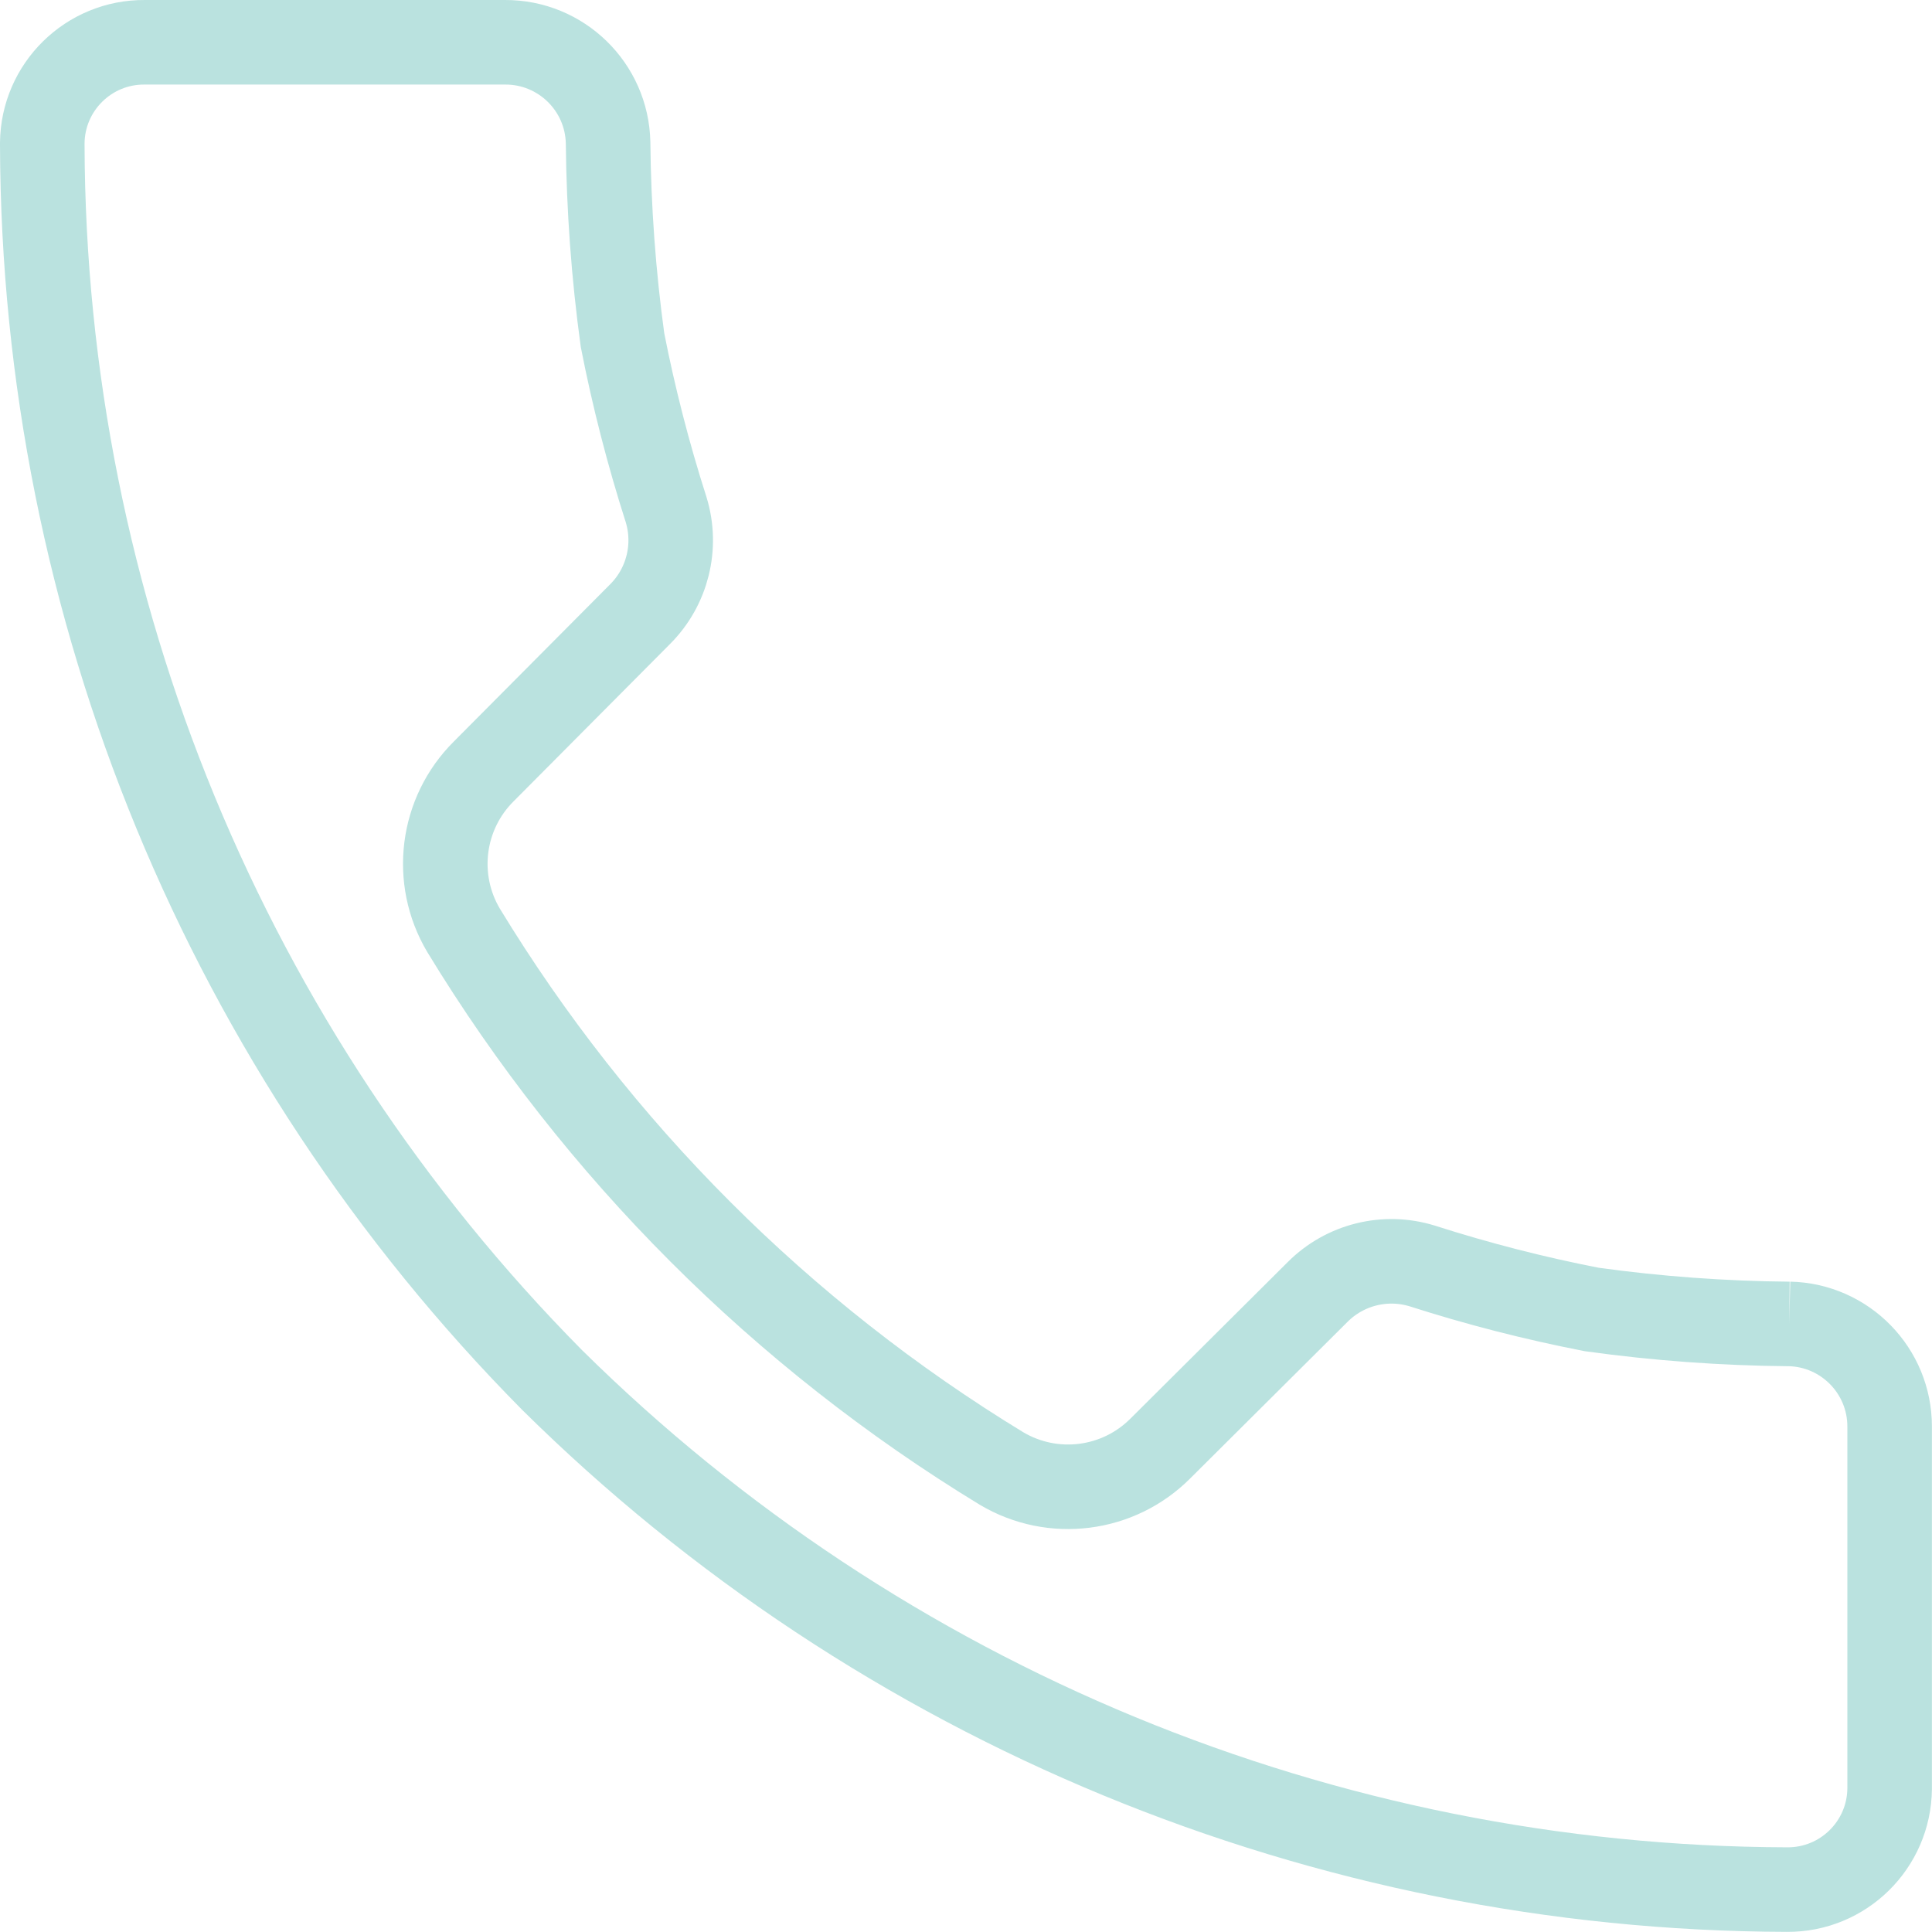
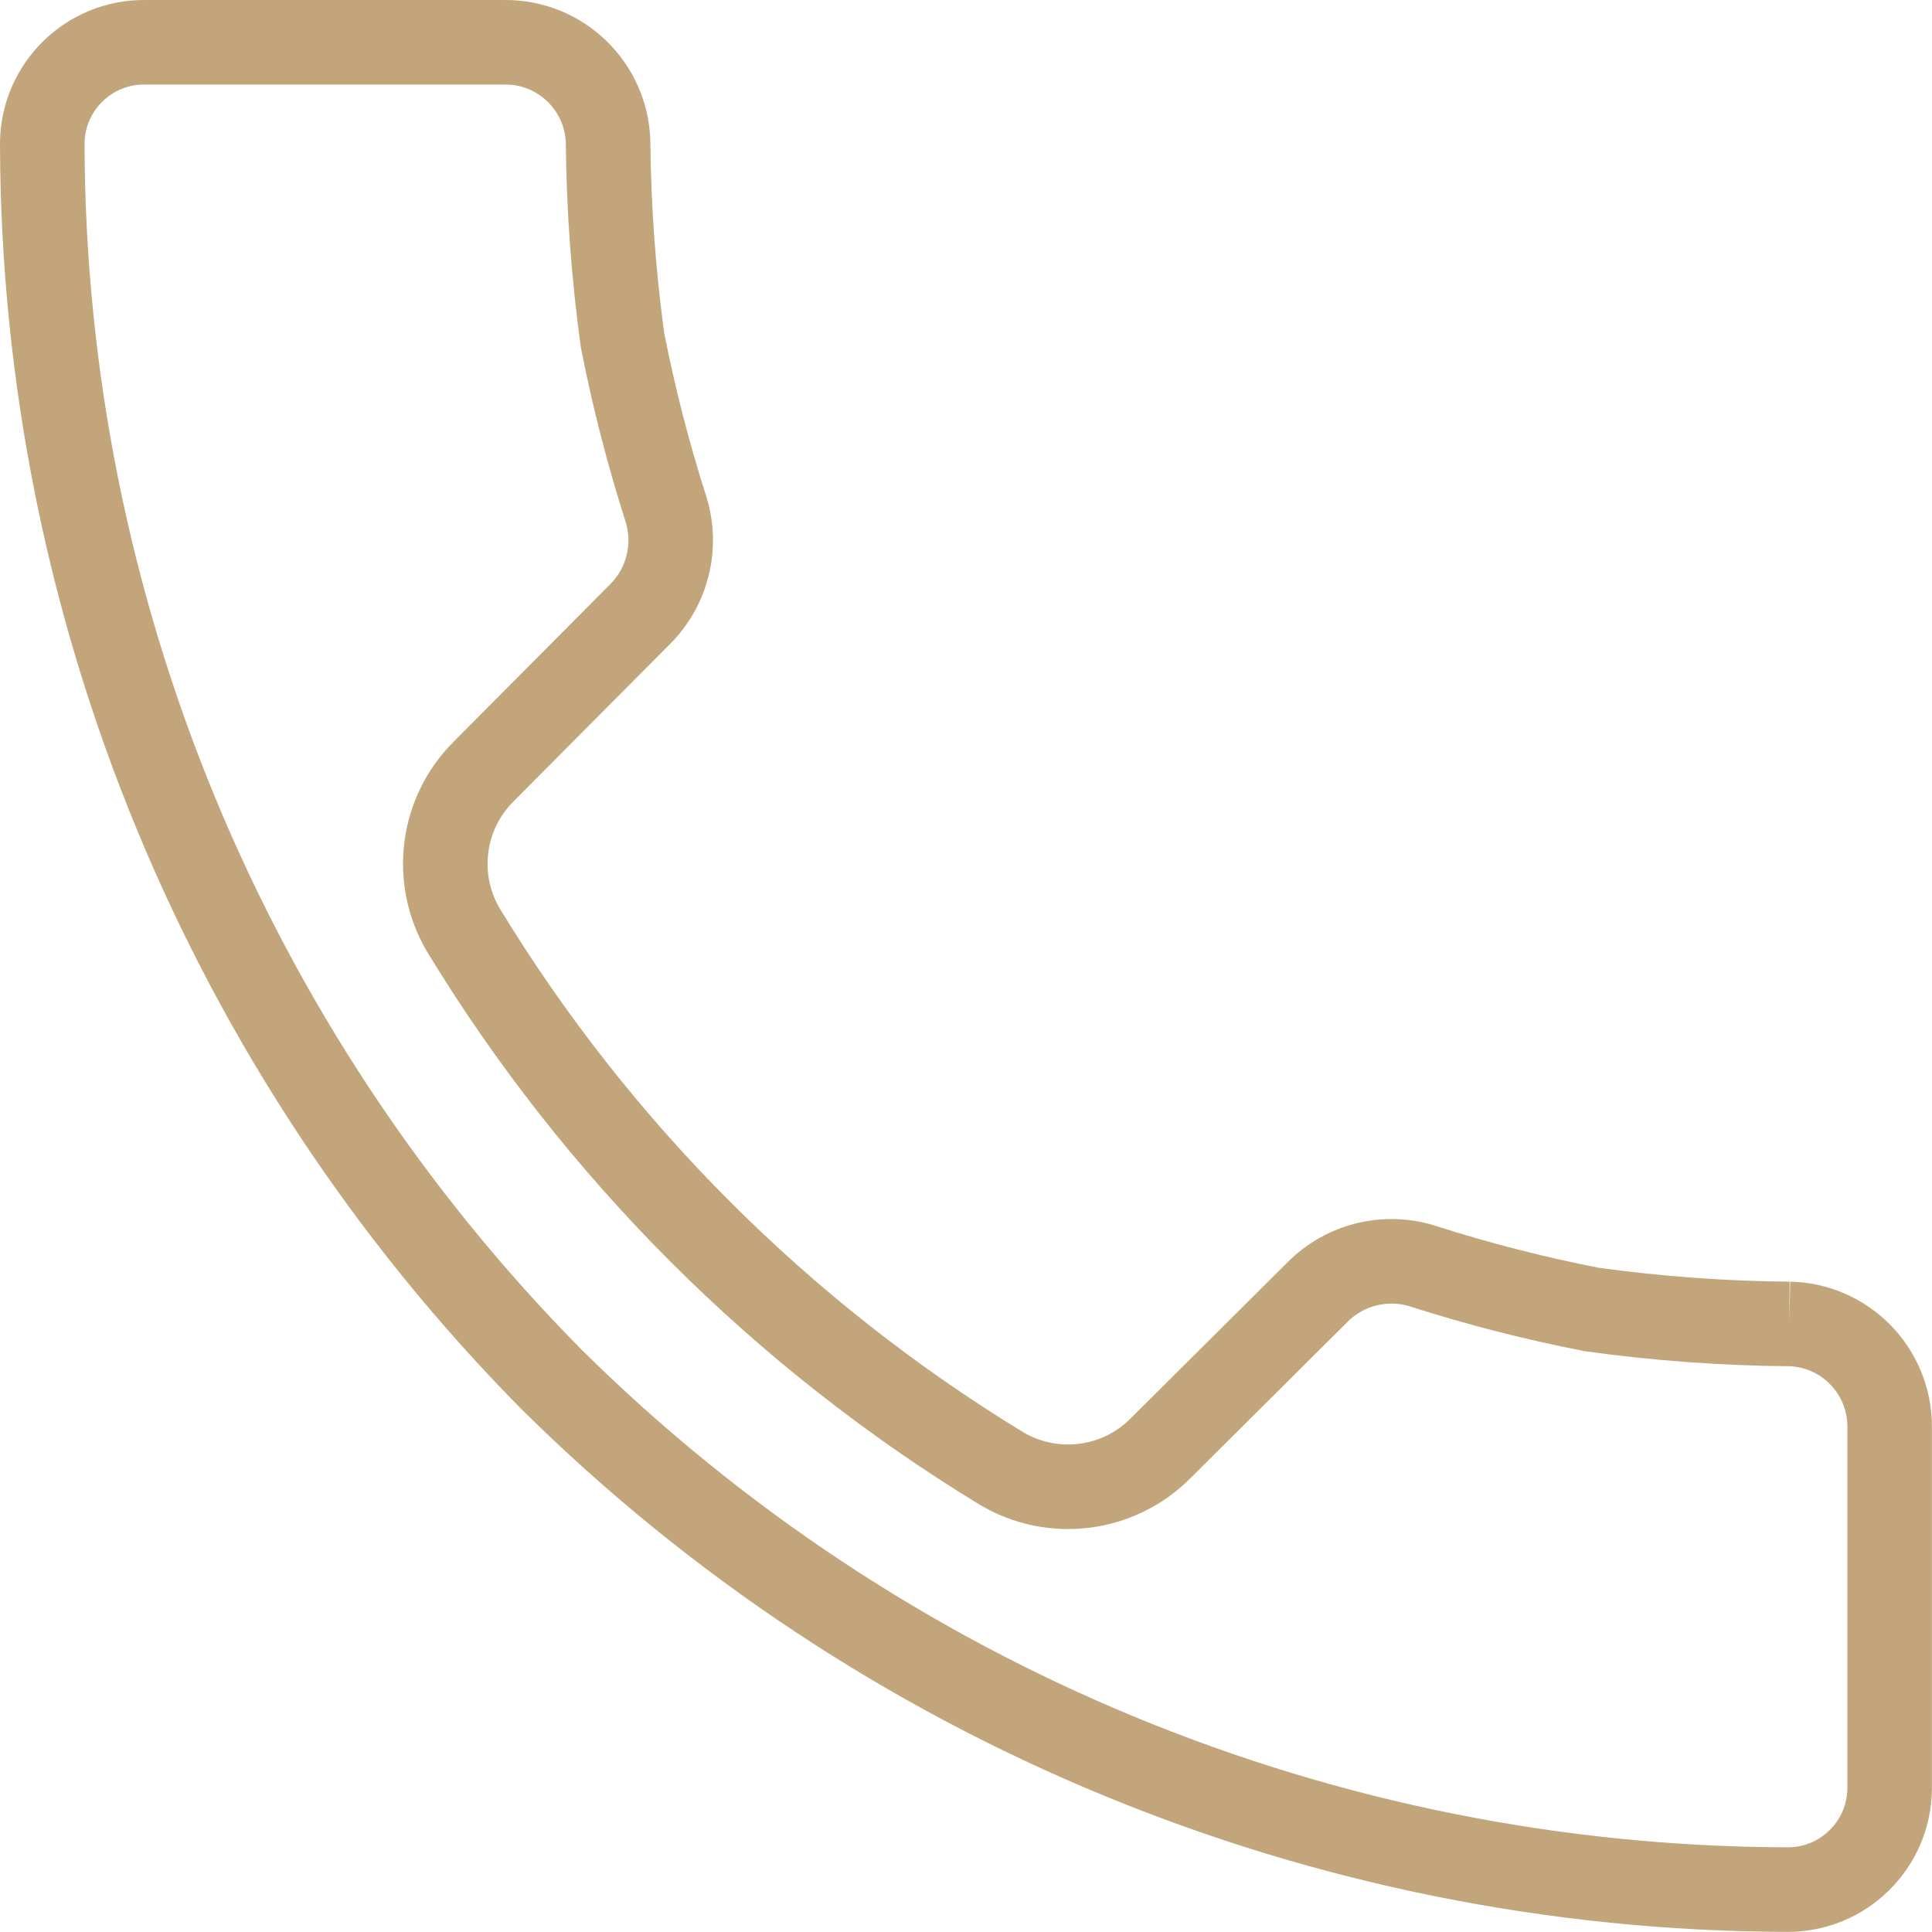
<svg xmlns="http://www.w3.org/2000/svg" width="45.694" height="45.697" viewBox="0 0 45.694 45.697">
-   <path id="Path_61980" data-name="Path 61980" d="M42.322,39.477a36.308,36.308,0,0,1-4.671-.342,35.087,35.087,0,0,1-4.013-1.03,2.468,2.468,0,0,0-2.472.615l-3.718,3.7a3.082,3.082,0,0,1-3.759.476A38.062,38.062,0,0,1,10.964,30.166a3.082,3.082,0,0,1,.476-3.757l3.7-3.721a2.471,2.471,0,0,0,.615-2.473,35.7,35.7,0,0,1-1.031-4.009,36.995,36.995,0,0,1-.341-4.671,2.427,2.427,0,0,0-2.434-2.373H3.428A2.407,2.407,0,0,0,1,11.547v.042A41.7,41.7,0,0,0,13.056,40.8a41.7,41.7,0,0,0,29.21,12.056,2.409,2.409,0,0,0,2.429-2.388V41.907a2.427,2.427,0,0,0-2.373-2.431" transform="translate(0 -8.162)" fill="none" stroke="#bae2df" stroke-miterlimit="10" stroke-width="2" />
+   <path id="Path_61980" data-name="Path 61980" d="M42.322,39.477a36.308,36.308,0,0,1-4.671-.342,35.087,35.087,0,0,1-4.013-1.03,2.468,2.468,0,0,0-2.472.615l-3.718,3.7a3.082,3.082,0,0,1-3.759.476A38.062,38.062,0,0,1,10.964,30.166a3.082,3.082,0,0,1,.476-3.757l3.7-3.721a2.471,2.471,0,0,0,.615-2.473,35.7,35.7,0,0,1-1.031-4.009,36.995,36.995,0,0,1-.341-4.671,2.427,2.427,0,0,0-2.434-2.373H3.428A2.407,2.407,0,0,0,1,11.547v.042A41.7,41.7,0,0,0,13.056,40.8a41.7,41.7,0,0,0,29.21,12.056,2.409,2.409,0,0,0,2.429-2.388V41.907a2.427,2.427,0,0,0-2.373-2.431" transform="translate(0 -8.162)" fill="none" stroke="#c2a57b" stroke-miterlimit="10" stroke-width="2" />
</svg>
